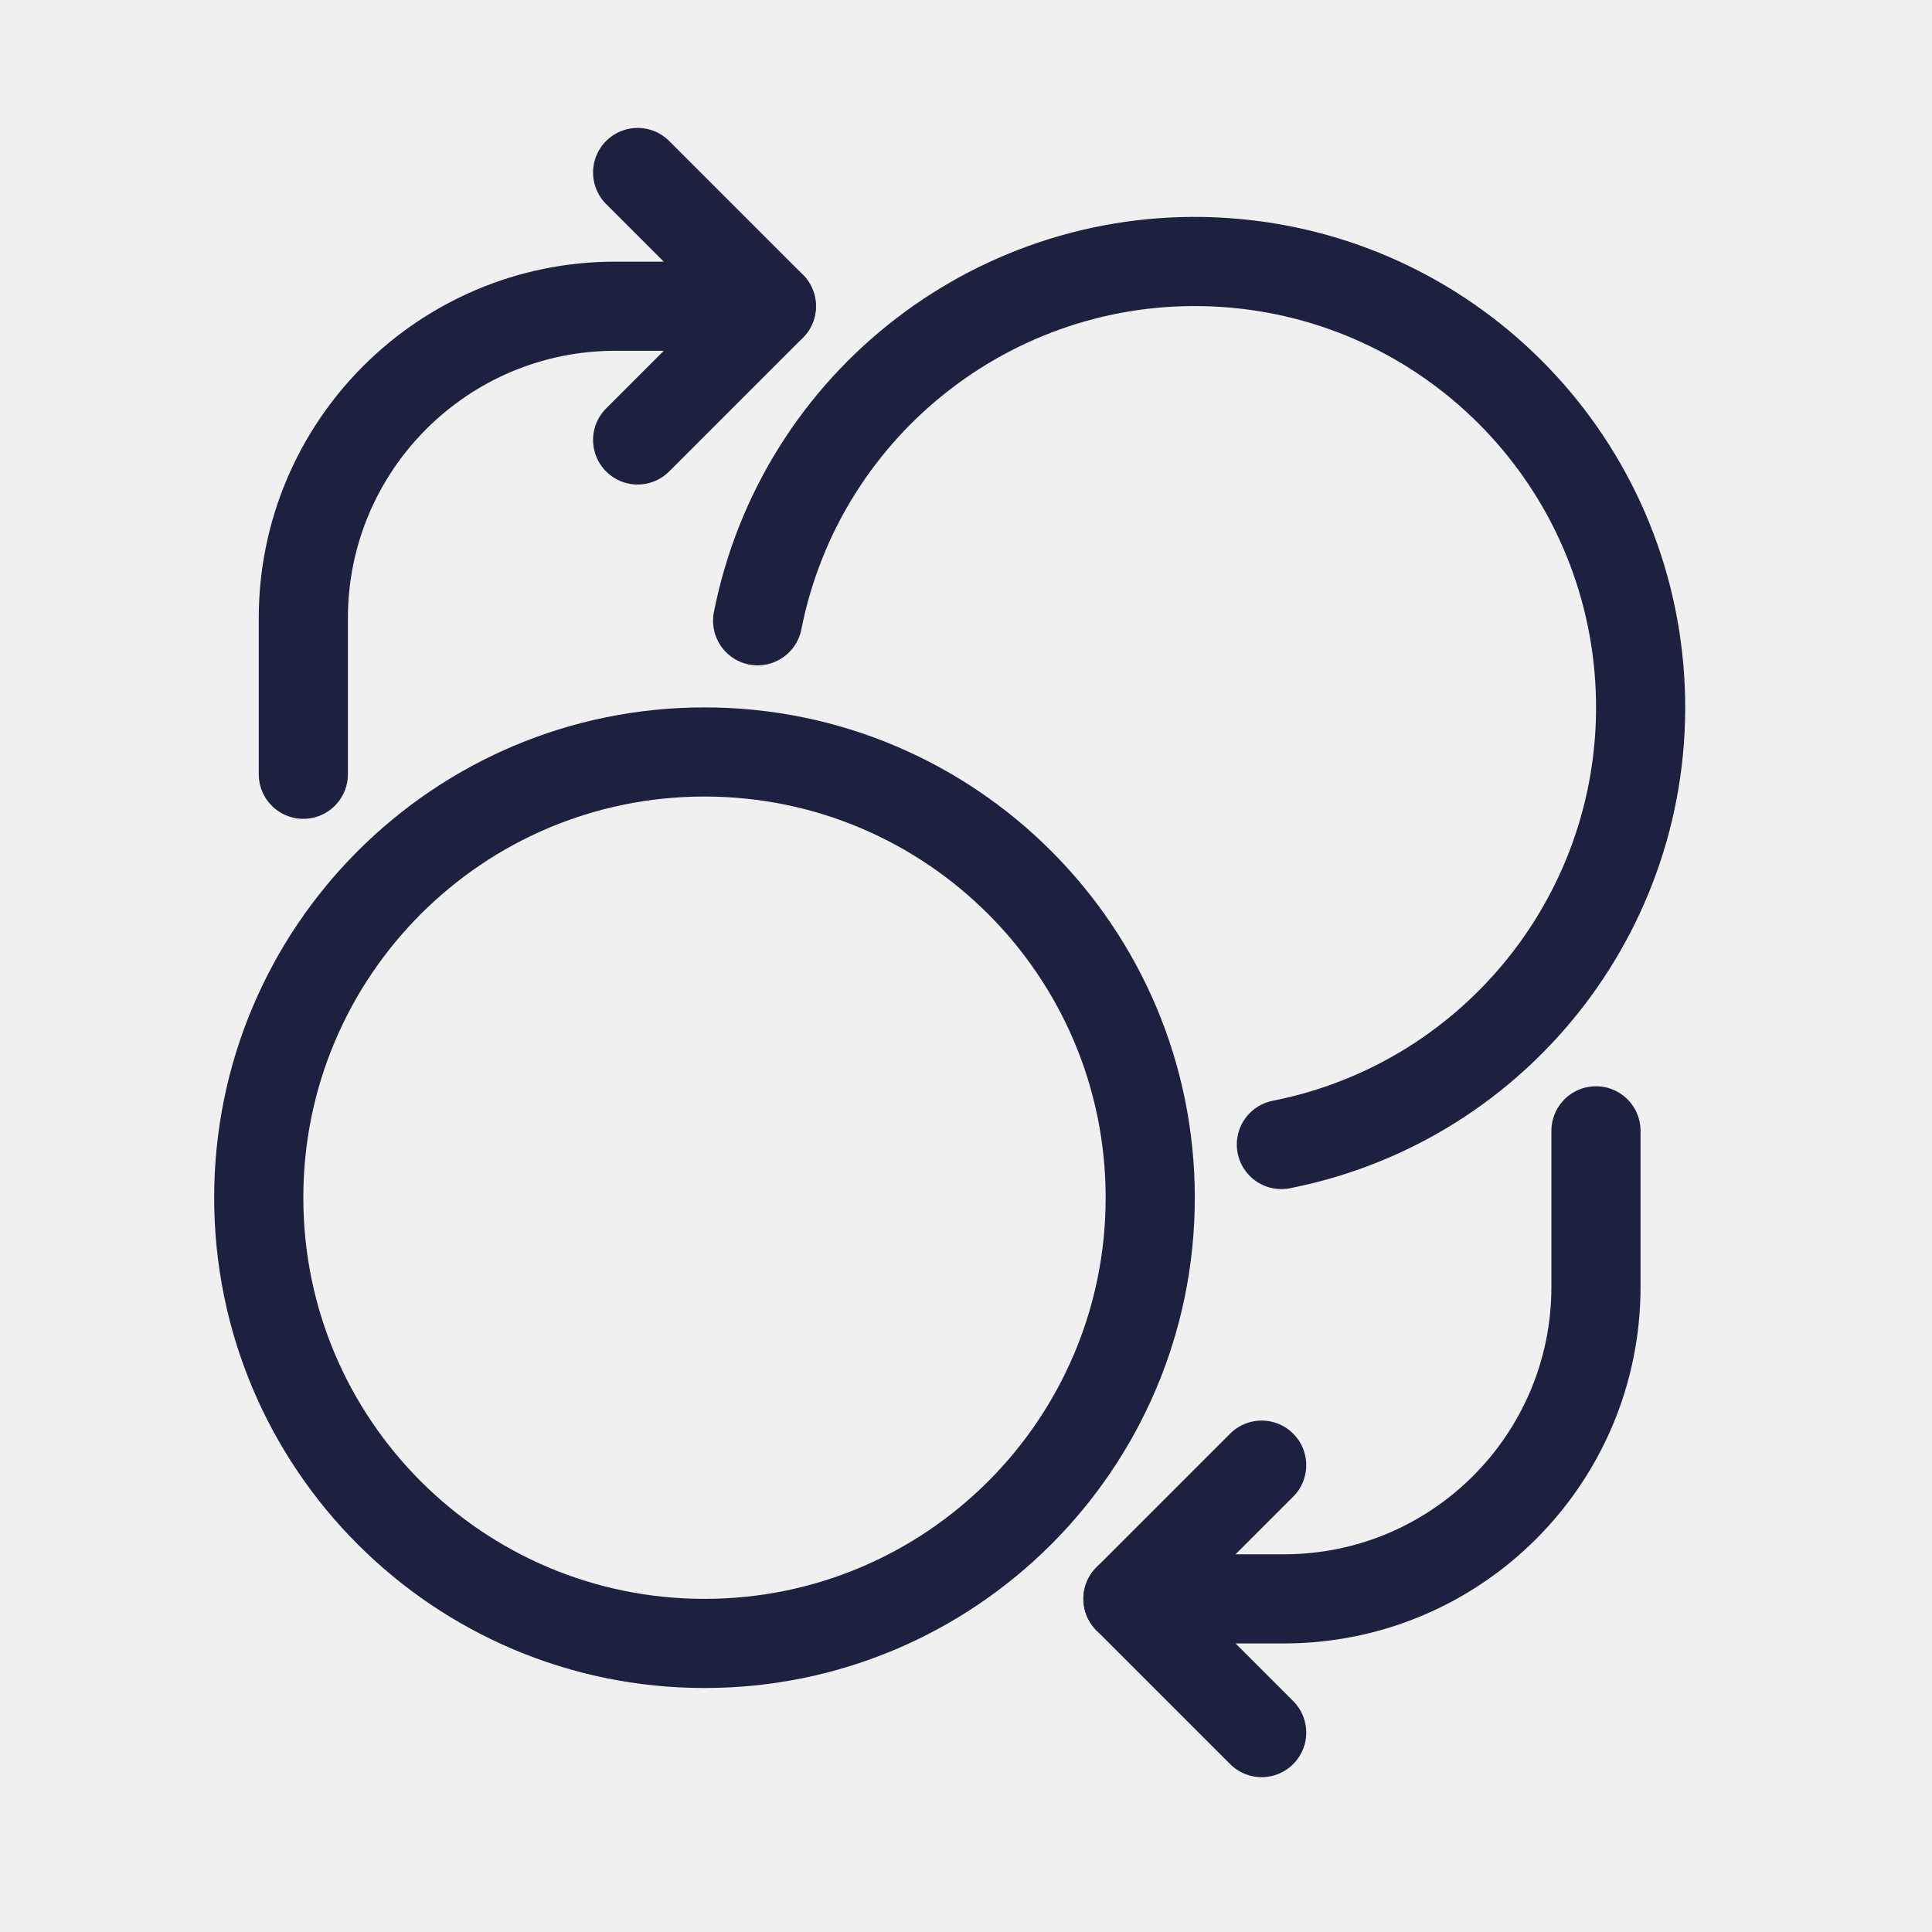
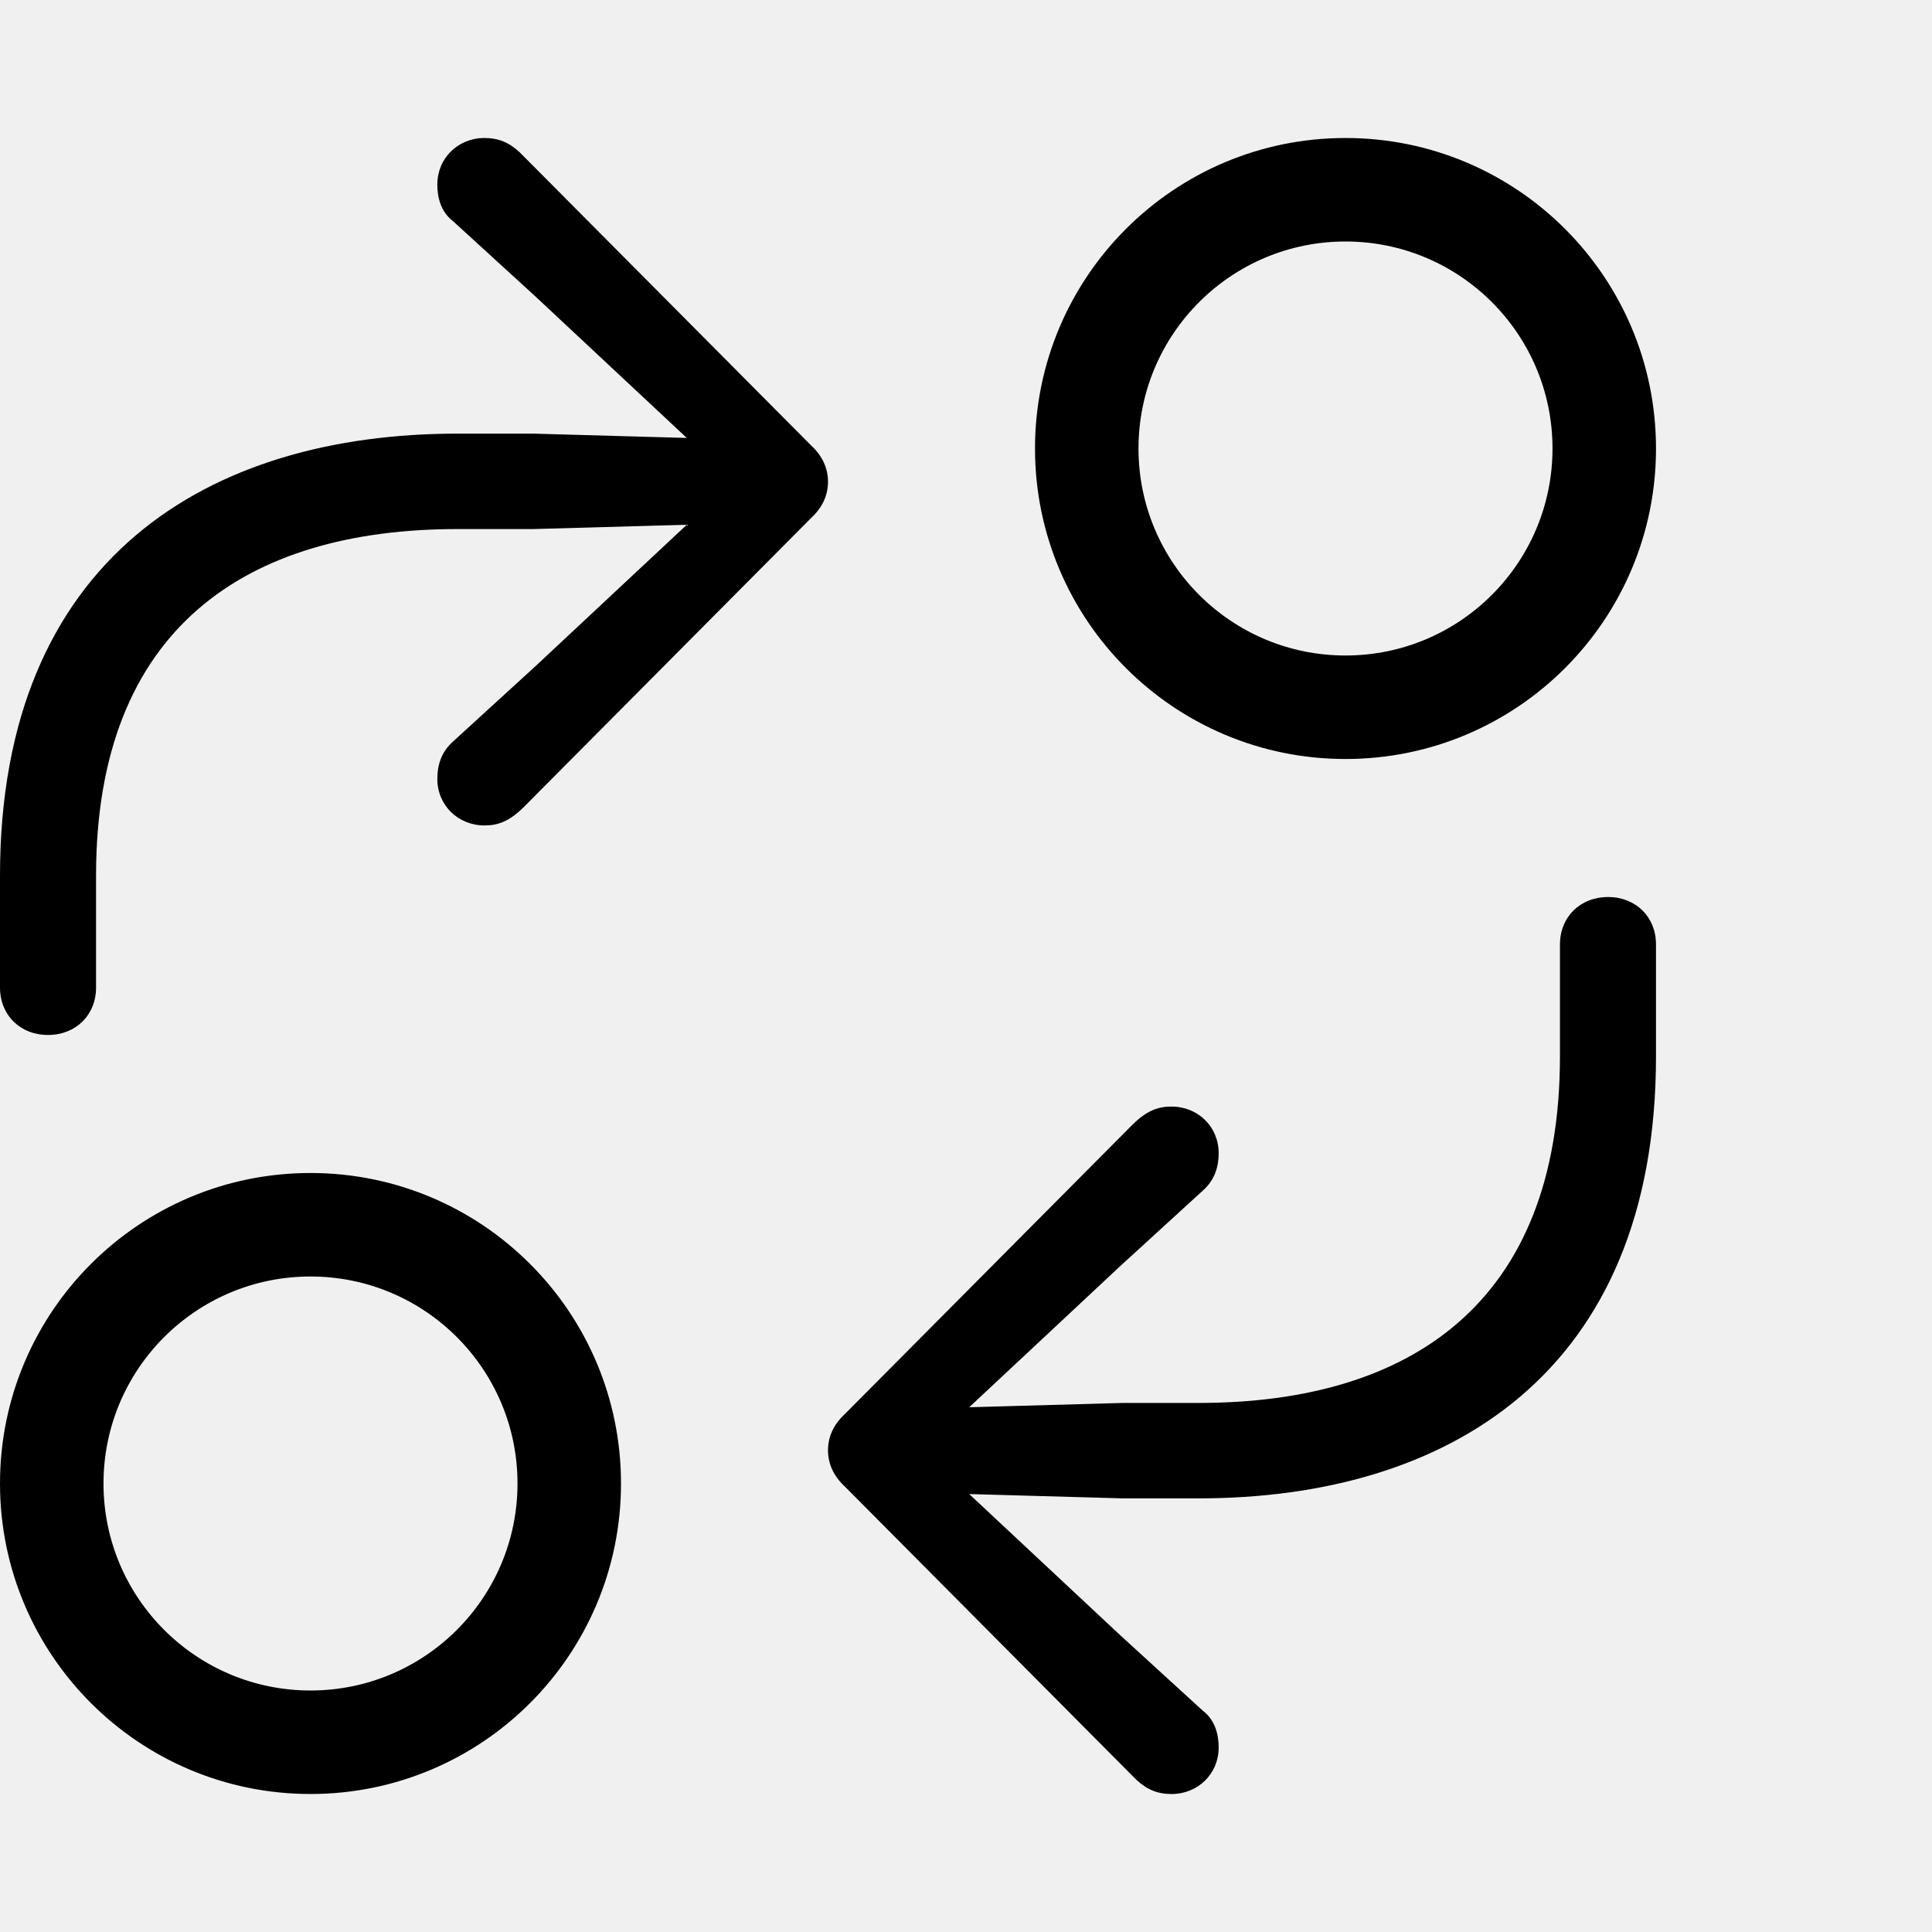
<svg xmlns="http://www.w3.org/2000/svg" xmlns:xlink="http://www.w3.org/1999/xlink" viewBox="0 0 56 56">
  <defs>
    <path id="a" d="M0 0h56v56H0z" />
  </defs>
  <g fill="none" fill-rule="evenodd">
    <mask id="b" fill="#fff">
      <use xlink:href="#a" />
    </mask>
-     <g mask="url(#b)" stroke="#1E203F" stroke-linecap="round" stroke-linejoin="round" stroke-width="2.584">
-       <g transform="translate(7.5 5)">
-         <path d="M1.292 17.442V12.92c0-4.995 4.049-9.044 9.044-9.044h4.522" />
-         <path d="M10.982 0l3.876 3.876-3.876 3.876M38.76 27.778V32.3c0 4.995-4.049 9.044-9.044 9.044h-4.522" />
-         <path d="M29.07 45.22l-3.876-3.876 3.876-3.876M14.46 12.993c1.259-6.364 7.041-10.808 13.515-10.386 6.474.422 11.631 5.579 12.052 12.052.422 6.474-4.022 12.256-10.386 13.515" />
-         <circle cx="12.92" cy="29.716" r="12.92" />
-       </g>
+     <g mask="url(#b)">
+       <path d="M9 34c4.971 0 9 4.029 9 9s-4.029 9-9 9c-4.971 0-9-4.029-9-9s4.029-9 9-9zm37.608-8C47.418 26 48 26.582 48 27.373v3.245c0 9.214-6.068 12.813-13.257 12.813h-2.203l-4.447-.125 4.384 4.098 2.39 2.184c.353.27.457.686.457 1.061 0 .77-.603 1.352-1.371 1.352-.395 0-.706-.125-1.018-.416l-8.457-8.507C24.166 42.786 24 42.432 24 42.037s.166-.749.478-1.04l8.332-8.382c.416-.416.748-.541 1.143-.541.769 0 1.371.582 1.371 1.352 0 .374-.104.77-.457 1.082l-2.39 2.184-4.384 4.098 4.447-.125h2.203c6.109 0 10.473-2.87 10.473-10.046v-3.245c0-.79.582-1.373 1.392-1.373zM9 37c-3.314 0-6 2.686-6 6s2.686 6 6 6 6-2.686 6-6-2.686-6-6-6zm5.047-33c.395 0 .706.125 1.018.416l8.457 8.507c.312.291.478.645.478 1.04s-.166.749-.478 1.04l-8.332 8.382c-.416.416-.748.541-1.143.541-.769 0-1.371-.582-1.371-1.352 0-.374.104-.77.457-1.082l2.39-2.184 4.384-4.098-4.447.125h-2.203c-6.109 0-10.473 2.87-10.473 10.046v3.245c0 .79-.582 1.373-1.392 1.373C.582 30 0 29.418 0 28.627v-3.245c0-9.214 6.068-12.813 13.257-12.813h2.203l4.447.125-4.384-4.098-2.39-2.184c-.353-.27-.457-.686-.457-1.061 0-.77.603-1.352 1.371-1.352zM39 4c4.971 0 9 4.029 9 9 0 4.971-4.029 9-9 9s-9-4.029-9-9c0-4.971 4.029-9 9-9zm0 3c-3.314 0-6 2.686-6 6s2.686 6 6 6 6-2.686 6-6-2.686-6-6-6z" fill="#000" fill-rule="nonzero" />
    </g>
  </g>
</svg>
